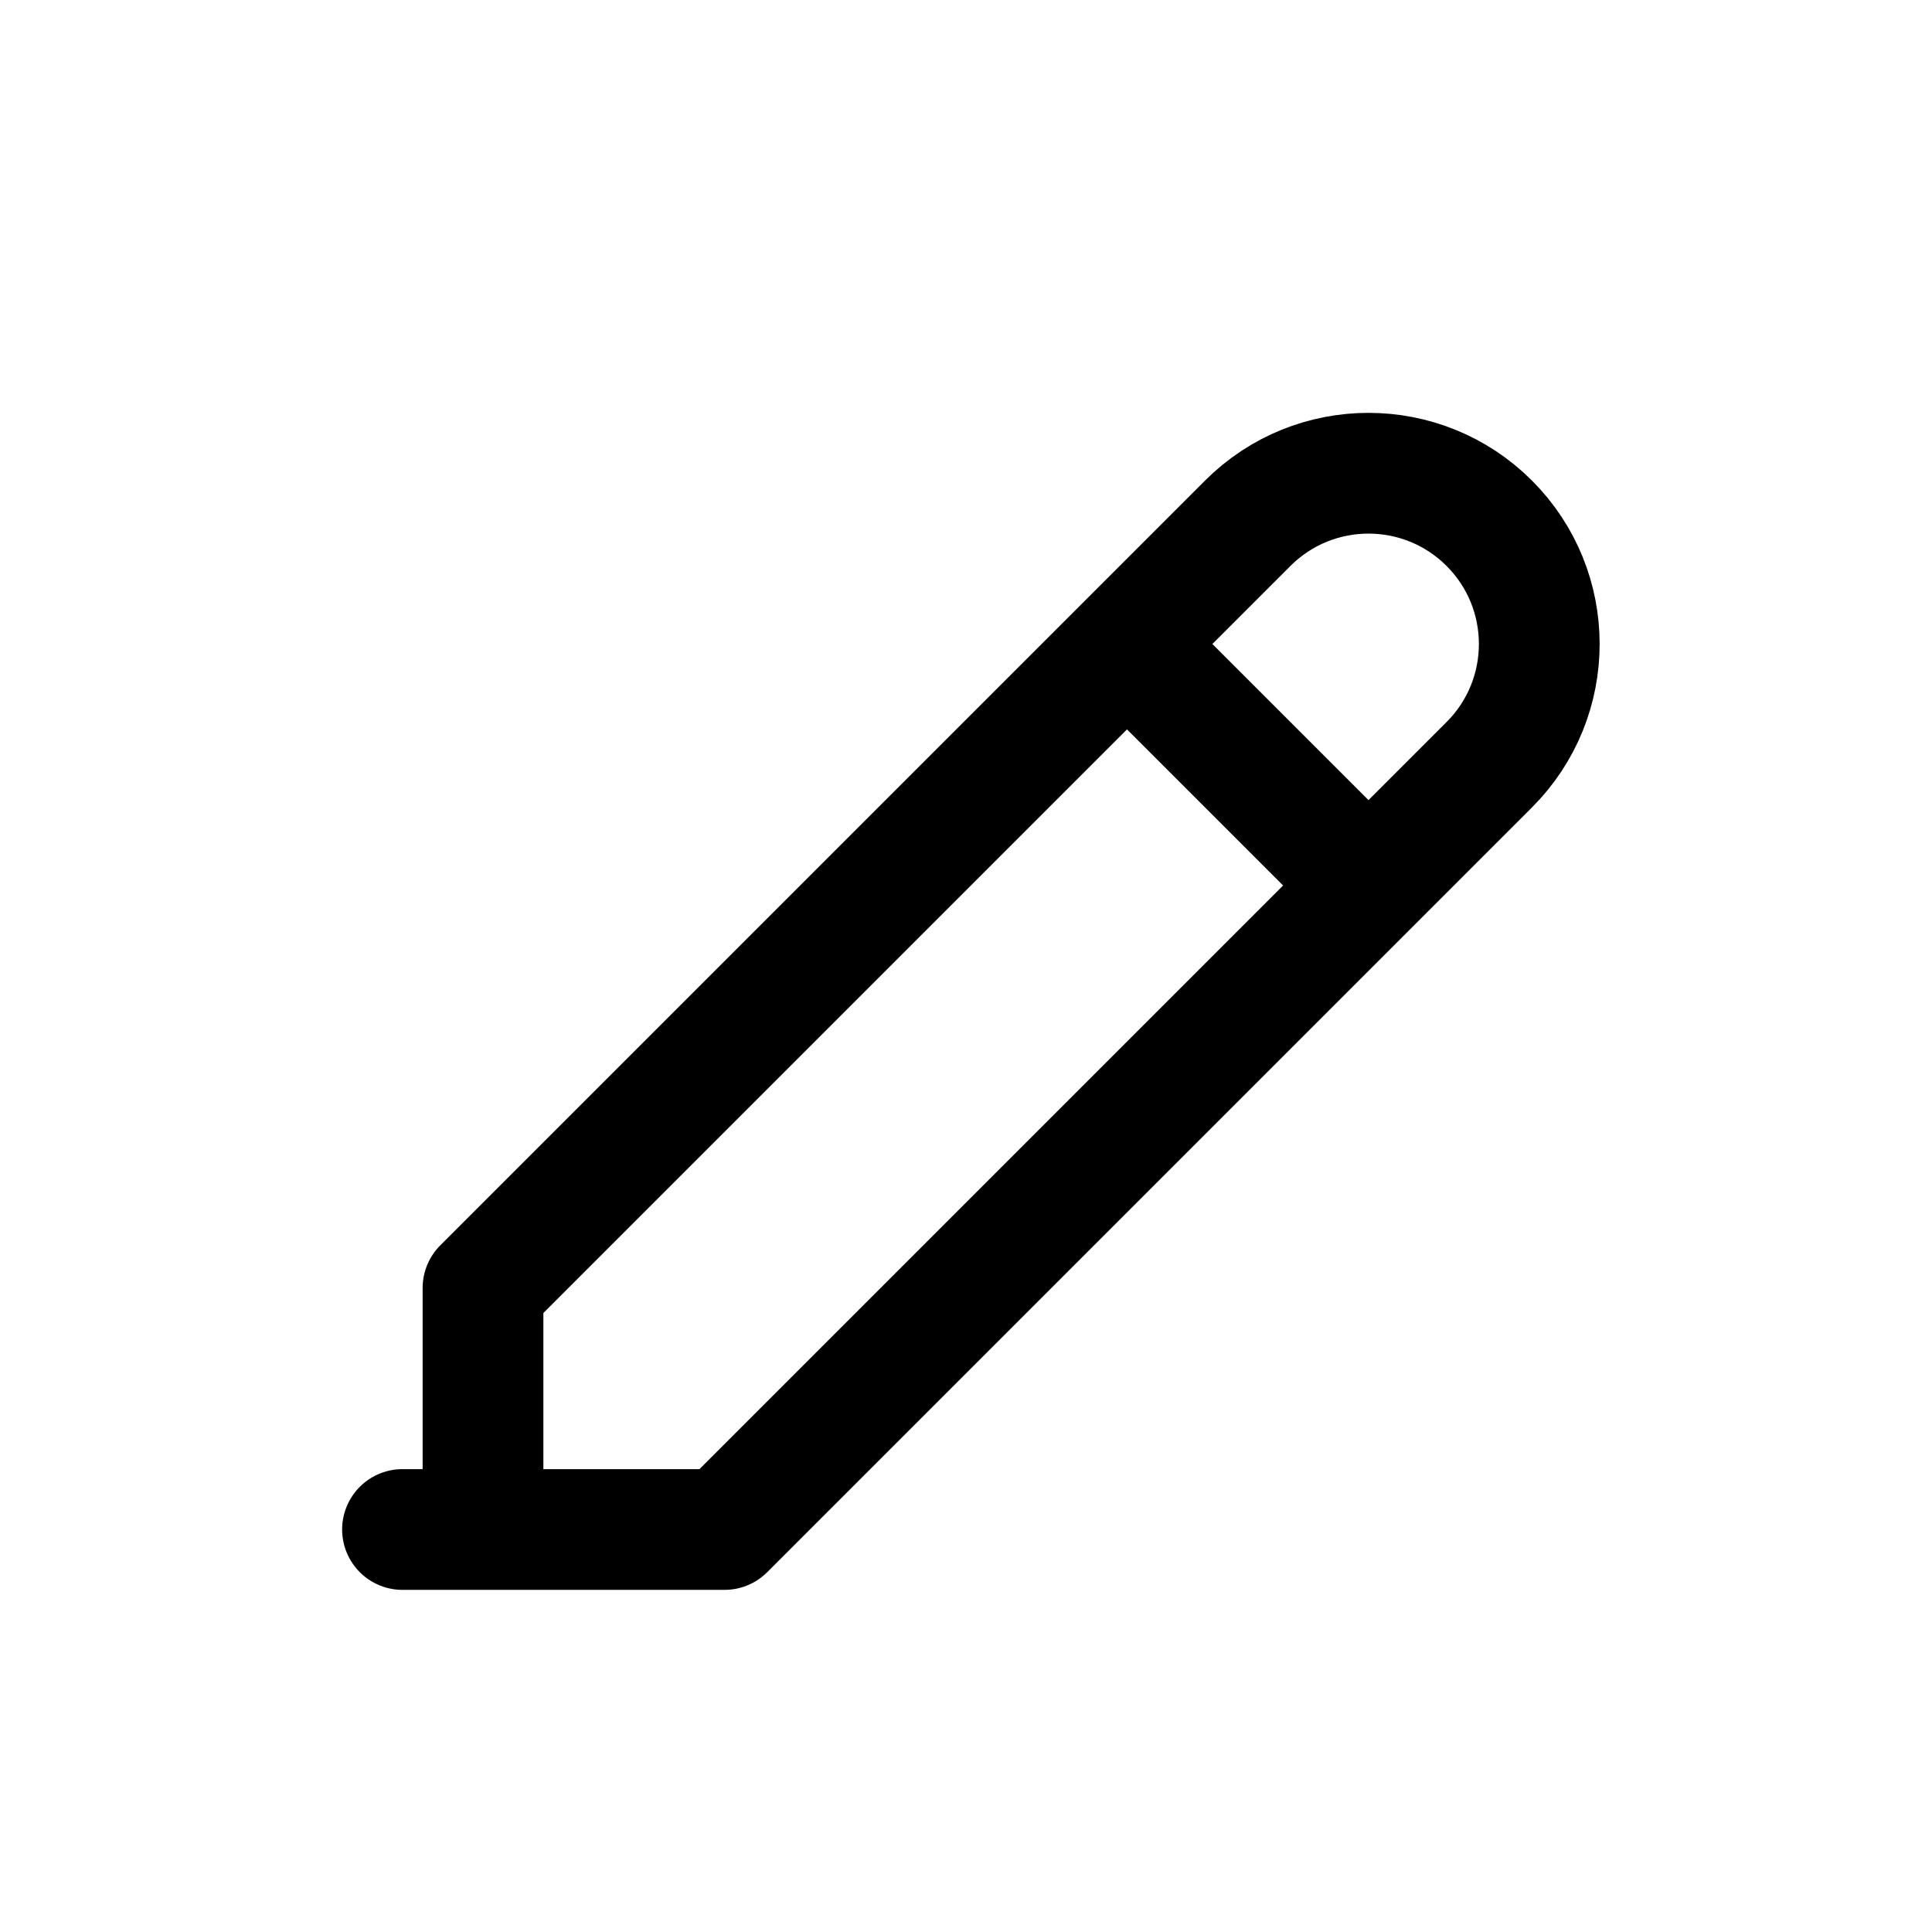
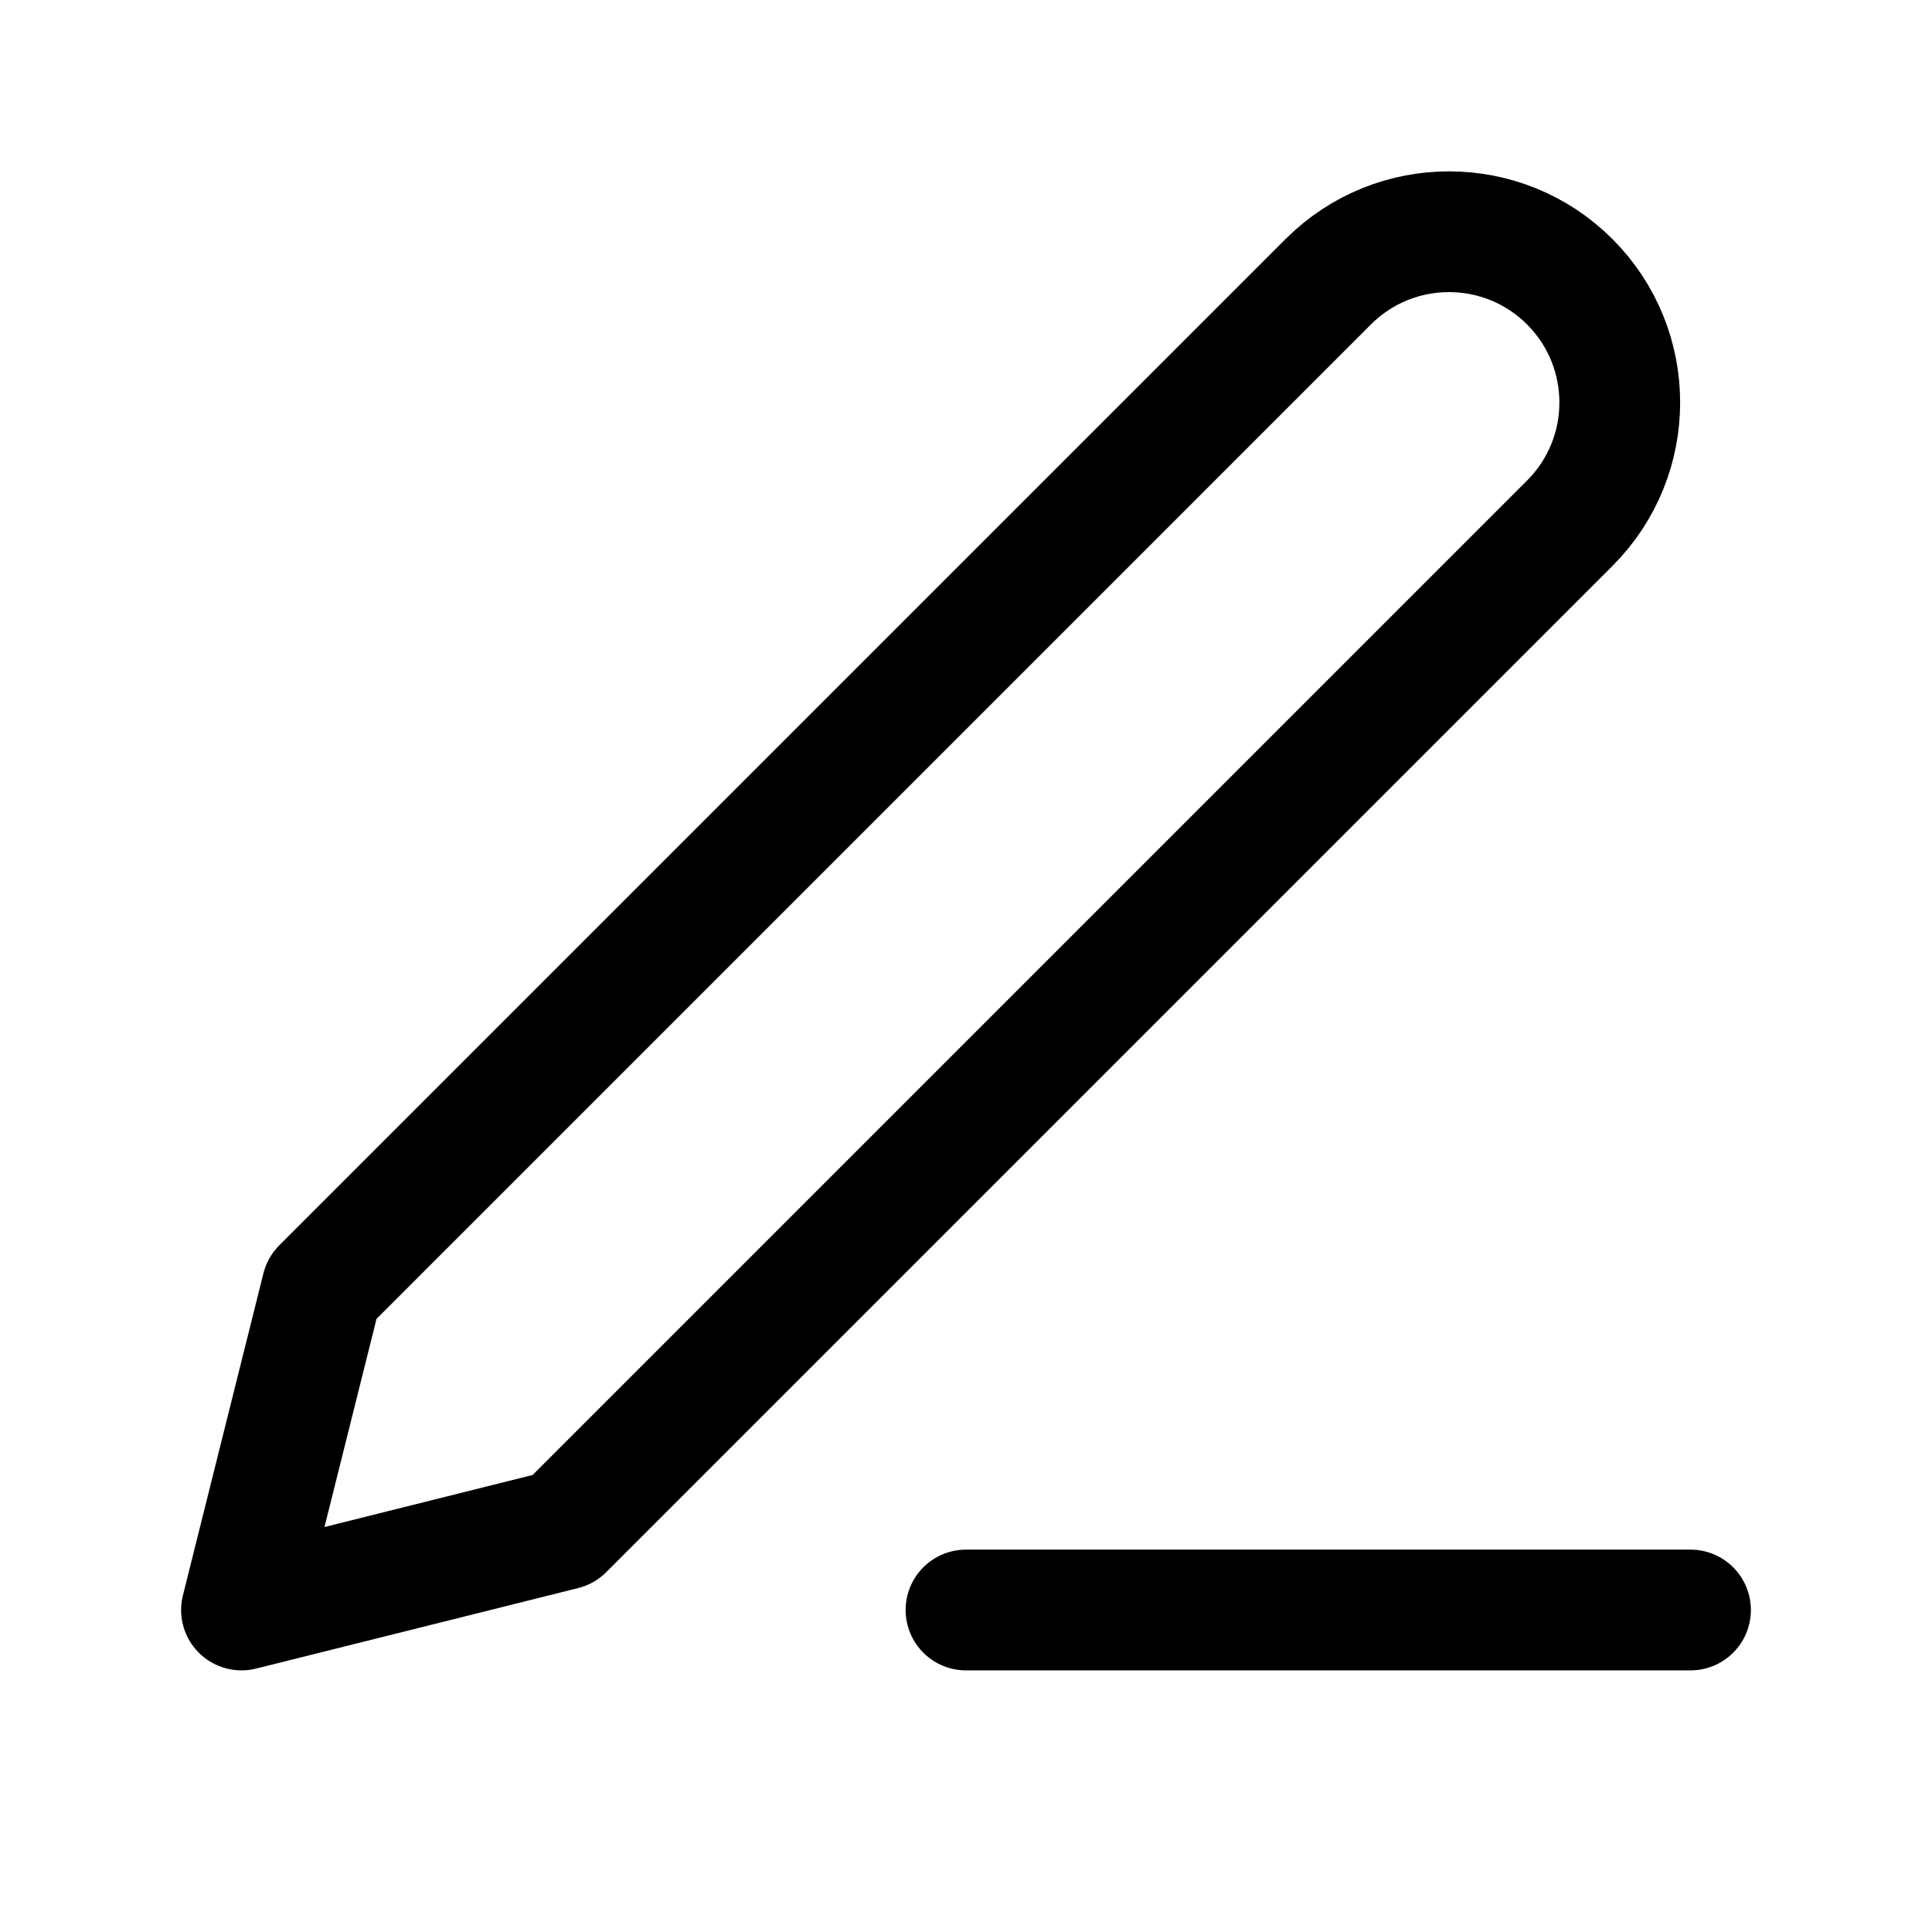
- <svg xmlns="http://www.w3.org/2000/svg" viewBox="0 0 24 24">
-   <path d="M5 19h4l9.5-9.5a2.12 2.12 0 0 0-3-3L6 16v3Zm9-11 3 3" fill="none" stroke="currentColor" stroke-width="1.5" stroke-linecap="round" stroke-linejoin="round" />
+ <svg viewBox="0 0 24 24" fill="none" stroke="currentColor" stroke-width="1.5" stroke-linecap="round" stroke-linejoin="round">
+   <path d="M12 20h9M16.5 3.5a2.12 2.12 0 0 1 3 3L7 19l-4 1 1-4Z" />
</svg>
